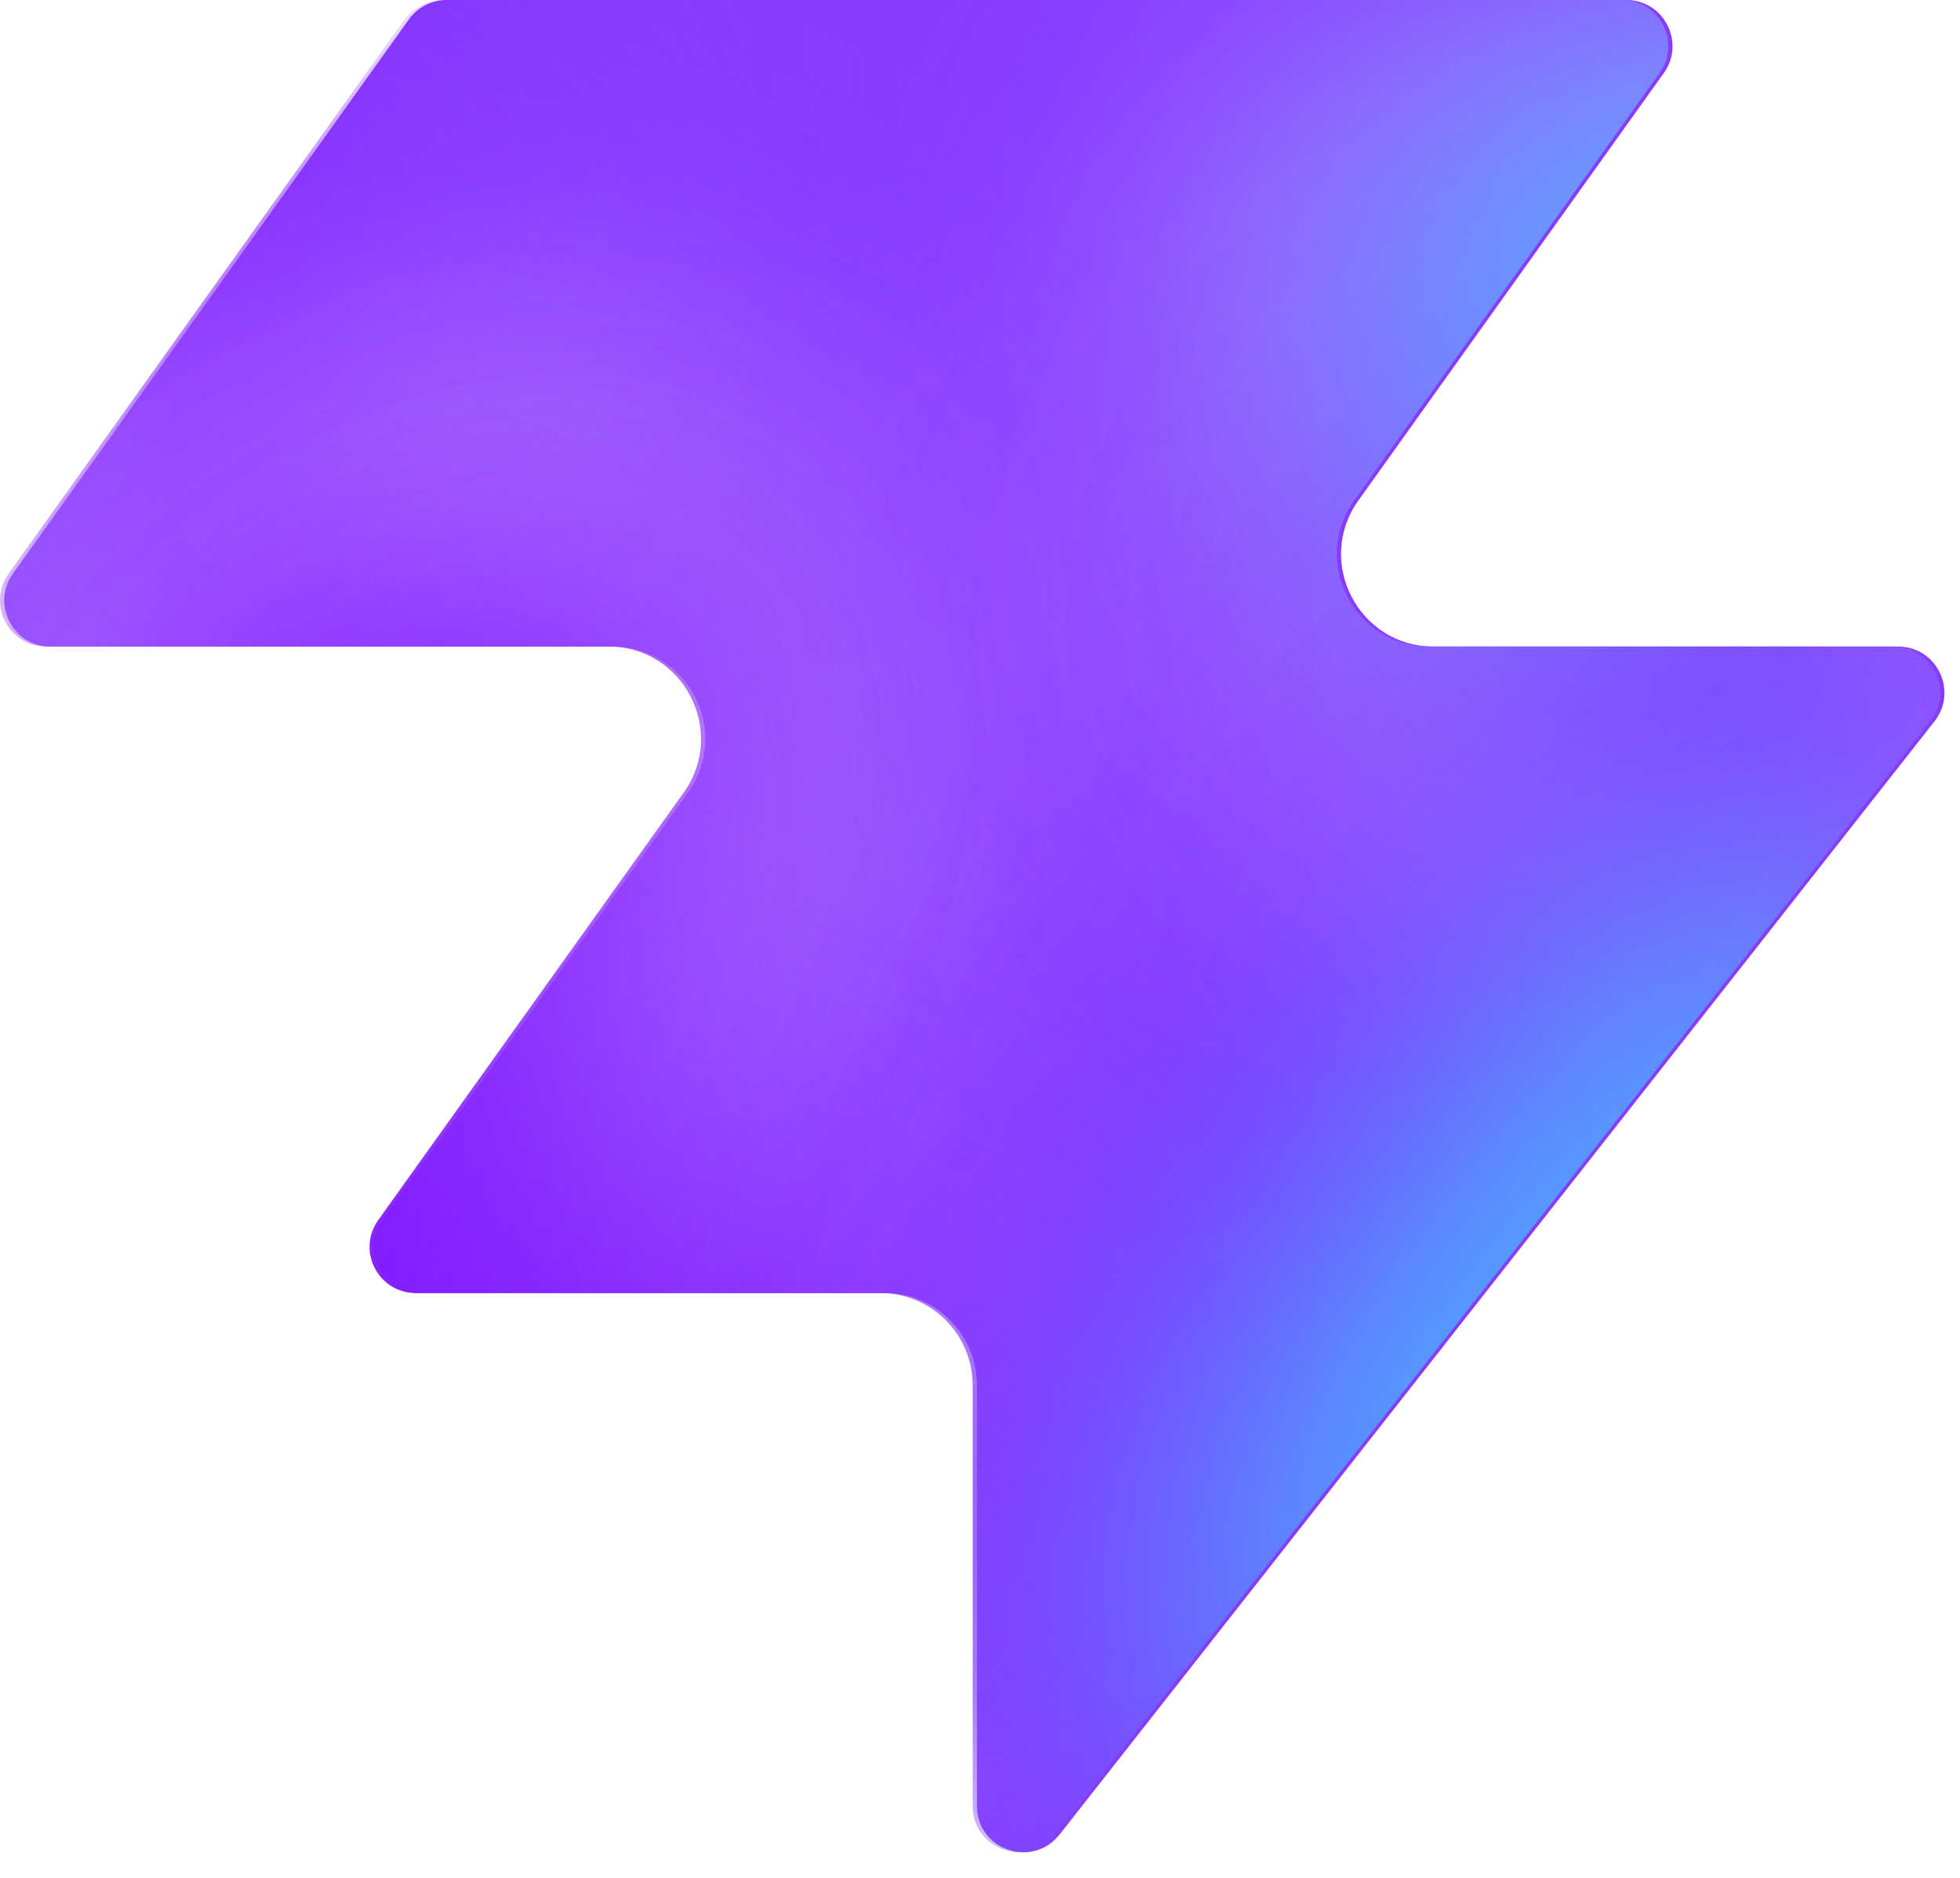
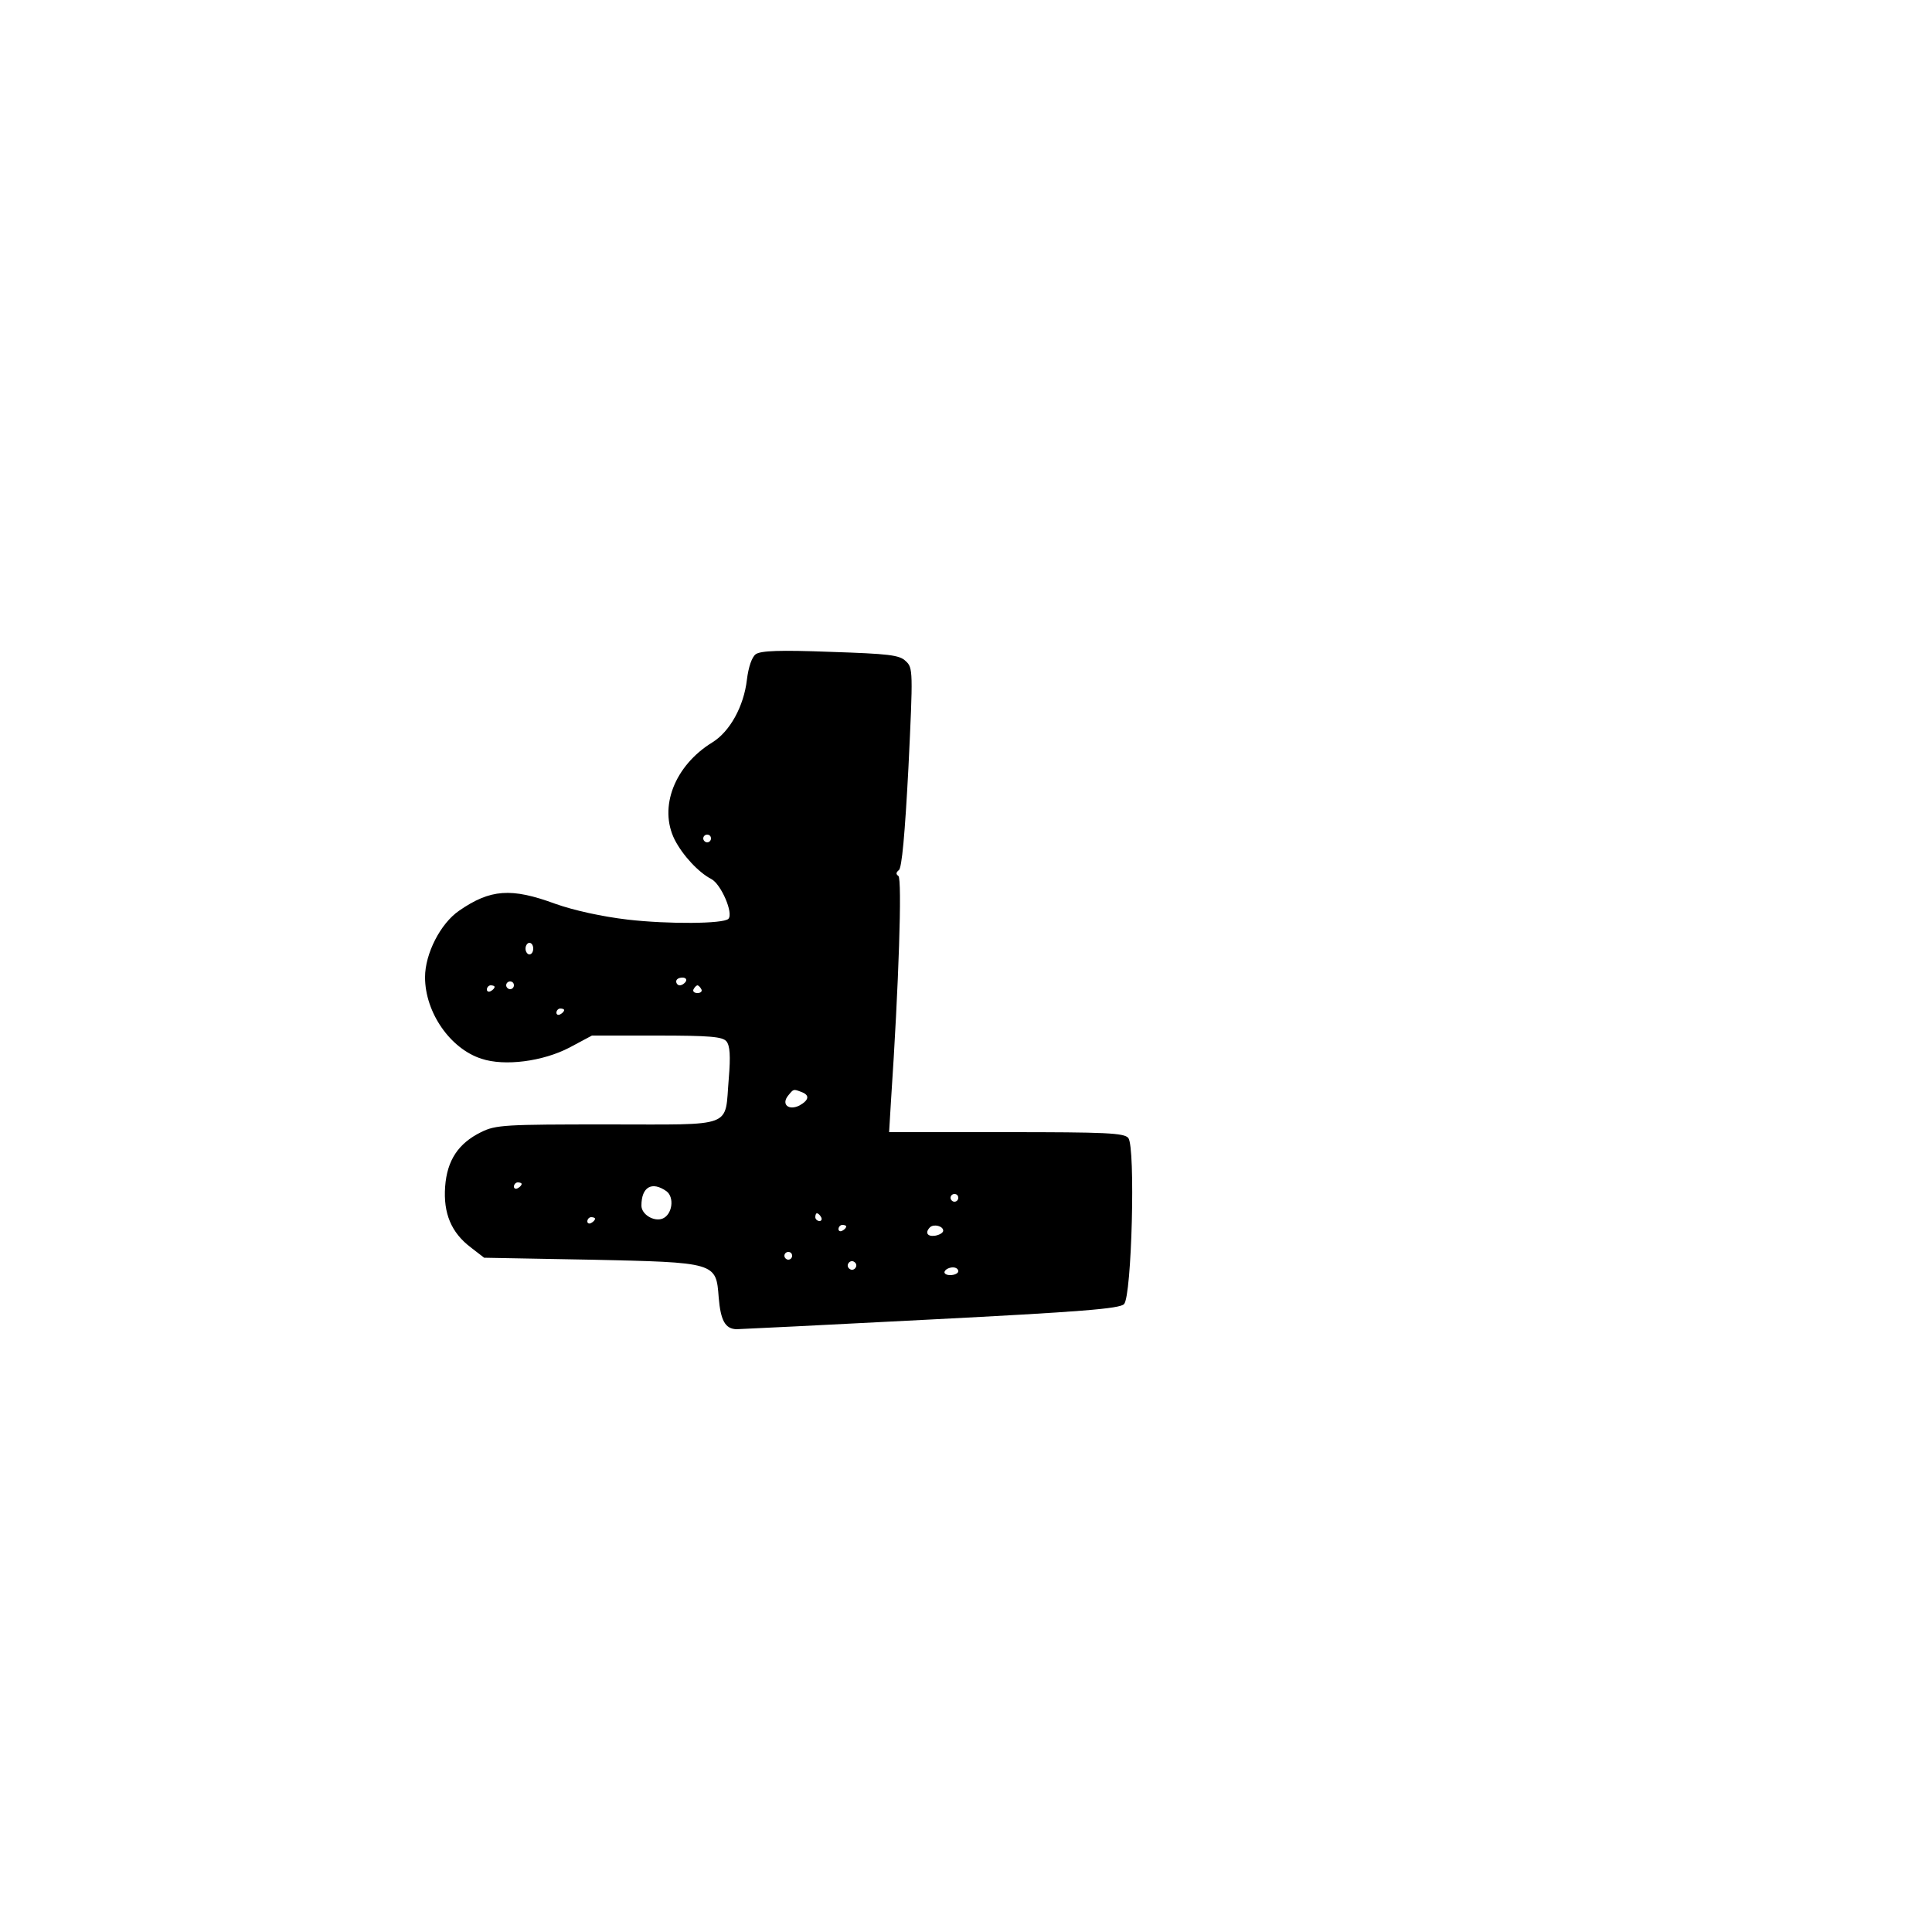
- <svg xmlns="http://www.w3.org/2000/svg" width="48" height="46" fill="none" viewBox="0 0 48 46">
-   <path fill="#863bff" d="M25.946 44.938c-.664.845-2.021.375-2.021-.698V33.937a2.26 2.26 0 0 0-2.262-2.262H10.287c-.92 0-1.456-1.04-.92-1.788l7.48-10.471c1.07-1.497 0-3.578-1.842-3.578H1.237c-.92 0-1.456-1.04-.92-1.788L10.013.474c.214-.297.556-.474.92-.474h28.894c.92 0 1.456 1.04.92 1.788l-7.48 10.471c-1.07 1.498 0 3.579 1.842 3.579h11.377c.943 0 1.473 1.088.89 1.83L25.947 44.94z" style="fill:#863bff;fill:color(display-p3 .525 .23 1);fill-opacity:1" />
-   <mask id="a" width="48" height="46" x="0" y="0" maskUnits="userSpaceOnUse" style="mask-type:alpha">
-     <path fill="#000" d="M25.842 44.938c-.664.844-2.021.375-2.021-.698V33.937a2.26 2.26 0 0 0-2.262-2.262H10.183c-.92 0-1.456-1.04-.92-1.788l7.48-10.471c1.07-1.498 0-3.579-1.842-3.579H1.133c-.92 0-1.456-1.04-.92-1.787L9.91.473c.214-.297.556-.474.92-.474h28.894c.92 0 1.456 1.04.92 1.788l-7.48 10.471c-1.07 1.498 0 3.578 1.842 3.578h11.377c.943 0 1.473 1.088.89 1.832L25.843 44.94z" style="fill:#000;fill-opacity:1" />
-   </mask>
-   <g mask="url(#a)">
-     <g filter="url(#b)">
-       <ellipse cx="5.508" cy="14.704" fill="#ede6ff" rx="5.508" ry="14.704" style="fill:#ede6ff;fill:color(display-p3 .927 .903 1);fill-opacity:1" transform="matrix(.00324 1 1 -.00324 -4.47 31.516)" />
-     </g>
-     <g filter="url(#c)">
-       <ellipse cx="10.399" cy="29.851" fill="#ede6ff" rx="10.399" ry="29.851" style="fill:#ede6ff;fill:color(display-p3 .927 .903 1);fill-opacity:1" transform="matrix(.00324 1 1 -.00324 -39.328 7.883)" />
-     </g>
-     <g filter="url(#d)">
-       <ellipse cx="5.508" cy="30.487" fill="#7e14ff" rx="5.508" ry="30.487" style="fill:#7e14ff;fill:color(display-p3 .492 .077 1);fill-opacity:1" transform="rotate(89.814 -25.913 -14.639)scale(1 -1)" />
-     </g>
-     <g filter="url(#e)">
-       <ellipse cx="5.508" cy="30.599" fill="#7e14ff" rx="5.508" ry="30.599" style="fill:#7e14ff;fill:color(display-p3 .492 .077 1);fill-opacity:1" transform="rotate(89.814 -32.644 -3.334)scale(1 -1)" />
-     </g>
-     <g filter="url(#f)">
-       <ellipse cx="5.508" cy="30.599" fill="#7e14ff" rx="5.508" ry="30.599" style="fill:#7e14ff;fill:color(display-p3 .492 .077 1);fill-opacity:1" transform="matrix(.00324 1 1 -.00324 -34.34 30.47)" />
-     </g>
-     <g filter="url(#g)">
-       <ellipse cx="14.072" cy="22.078" fill="#ede6ff" rx="14.072" ry="22.078" style="fill:#ede6ff;fill:color(display-p3 .927 .903 1);fill-opacity:1" transform="rotate(93.35 24.506 48.493)scale(-1 1)" />
-     </g>
-     <g filter="url(#h)">
-       <ellipse cx="3.47" cy="21.501" fill="#7e14ff" rx="3.47" ry="21.501" style="fill:#7e14ff;fill:color(display-p3 .492 .077 1);fill-opacity:1" transform="rotate(89.009 28.708 47.59)scale(-1 1)" />
-     </g>
-     <g filter="url(#i)">
-       <ellipse cx="3.47" cy="21.501" fill="#7e14ff" rx="3.47" ry="21.501" style="fill:#7e14ff;fill:color(display-p3 .492 .077 1);fill-opacity:1" transform="rotate(89.009 28.708 47.59)scale(-1 1)" />
-     </g>
-     <g filter="url(#j)">
-       <ellipse cx=".387" cy="8.972" fill="#7e14ff" rx="4.407" ry="29.108" style="fill:#7e14ff;fill:color(display-p3 .492 .077 1);fill-opacity:1" transform="rotate(39.51 .387 8.972)" />
-     </g>
-     <g filter="url(#k)">
-       <ellipse cx="47.523" cy="-6.092" fill="#7e14ff" rx="4.407" ry="29.108" style="fill:#7e14ff;fill:color(display-p3 .492 .077 1);fill-opacity:1" transform="rotate(37.892 47.523 -6.092)" />
-     </g>
-     <g filter="url(#l)">
-       <ellipse cx="41.412" cy="6.333" fill="#47bfff" rx="5.971" ry="9.665" style="fill:#47bfff;fill:color(display-p3 .28 .748 1);fill-opacity:1" transform="rotate(37.892 41.412 6.333)" />
-     </g>
-     <g filter="url(#m)">
-       <ellipse cx="-1.879" cy="38.332" fill="#7e14ff" rx="4.407" ry="29.108" style="fill:#7e14ff;fill:color(display-p3 .492 .077 1);fill-opacity:1" transform="rotate(37.892 -1.88 38.332)" />
-     </g>
-     <g filter="url(#n)">
-       <ellipse cx="-1.879" cy="38.332" fill="#7e14ff" rx="4.407" ry="29.108" style="fill:#7e14ff;fill:color(display-p3 .492 .077 1);fill-opacity:1" transform="rotate(37.892 -1.88 38.332)" />
-     </g>
-     <g filter="url(#o)">
-       <ellipse cx="35.651" cy="29.907" fill="#7e14ff" rx="4.407" ry="29.108" style="fill:#7e14ff;fill:color(display-p3 .492 .077 1);fill-opacity:1" transform="rotate(37.892 35.651 29.907)" />
-     </g>
-     <g filter="url(#p)">
-       <ellipse cx="38.418" cy="32.4" fill="#47bfff" rx="5.971" ry="15.297" style="fill:#47bfff;fill:color(display-p3 .28 .748 1);fill-opacity:1" transform="rotate(37.892 38.418 32.4)" />
-     </g>
+ <svg xmlns="http://www.w3.org/2000/svg" version="1.0" width="500pt" height="500pt" viewBox="0 0 500 500" preserveAspectRatio="xMidYMid meet">
+   <g transform="translate(0,500) scale(0.1,-0.1)" fill="#000000" stroke="none">
+     <path d="M1956 3307 c-10 -7 -19 -33 -23 -66 -8 -69 -44 -134 -89 -162 -98 -60 -140 -168 -98 -252 21 -41 62 -85 95 -102 25 -13 58 -89 44 -103 -13 -13 -155 -14 -260 -2 -68 8 -140 24 -188 41 -114 42 -168 38 -249 -18 -48 -33 -88 -111 -88 -172 0 -91 65 -185 146 -211 60 -20 159 -7 228 29 l58 31 168 0 c138 0 170 -3 180 -15 9 -11 11 -37 6 -97 -11 -129 19 -118 -313 -118 -266 0 -290 -1 -328 -20 -59 -29 -88 -73 -93 -141 -5 -69 16 -119 66 -157 l35 -27 271 -5 c331 -7 329 -7 336 -98 5 -60 17 -81 46 -82 6 0 231 11 500 25 389 20 492 28 503 40 20 20 30 407 11 430 -11 13 -58 15 -316 15 l-303 0 5 83 c20 298 29 573 19 580 -7 5 -6 9 1 15 8 4 16 95 25 265 12 250 12 259 -7 276 -16 16 -44 19 -195 24 -131 5 -180 3 -193 -6z m-116 -477 c0 -5 -4 -10 -10 -10 -5 0 -10 5 -10 10 0 6 5 10 10 10 6 0 10 -4 10 -10z m-460 -285 c0 -8 -4 -15 -10 -15 -5 0 -10 7 -10 15 0 8 5 15 10 15 6 0 10 -7 10 -15z m395 -85 c-3 -5 -10 -10 -16 -10 -5 0 -9 5 -9 10 0 6 7 10 16 10 8 0 12 -4 9 -10z m-445 -10 c0 -5 -4 -10 -10 -10 -5 0 -10 5 -10 10 0 6 5 10 10 10 6 0 10 -4 10 -10z m-50 -4 c0 -3 -4 -8 -10 -11 -5 -3 -10 -1 -10 4 0 6 5 11 10 11 6 0 10 -2 10 -4z m535 -6 c3 -5 -1 -10 -10 -10 -9 0 -13 5 -10 10 3 6 8 10 10 10 2 0 7 -4 10 -10z m-355 -54 c0 -3 -4 -8 -10 -11 -5 -3 -10 -1 -10 4 0 6 5 11 10 11 6 0 10 -2 10 -4z m614 -212 c22 -8 20 -21 -5 -35 -28 -14 -48 3 -29 26 14 17 13 17 34 9z m-724 -238 c0 -3 -4 -8 -10 -11 -5 -3 -10 -1 -10 4 0 6 5 11 10 11 6 0 10 -2 10 -4z m375 -19 c21 -16 15 -61 -11 -71 -22 -8 -54 11 -54 34 0 48 27 64 65 37z m755 -17 c0 -5 -4 -10 -10 -10 -5 0 -10 5 -10 10 0 6 5 10 10 10 6 0 10 -4 10 -10z m-355 -50 c3 -5 1 -10 -4 -10 -6 0 -11 5 -11 10 0 6 2 10 4 10 3 0 8 -4 11 -10z m-585 -4 c0 -3 -4 -8 -10 -11 -5 -3 -10 -1 -10 4 0 6 5 11 10 11 6 0 10 -2 10 -4z m650 -20 c0 -3 -4 -8 -10 -11 -5 -3 -10 -1 -10 4 0 6 5 11 10 11 6 0 10 -2 10 -4z m251 -11 c0 -5 -9 -11 -21 -13 -20 -3 -27 8 -13 22 10 9 34 3 34 -9z m-391 -65 c0 -5 -4 -10 -10 -10 -5 0 -10 5 -10 10 0 6 5 10 10 10 6 0 10 -4 10 -10z m164 -31 c-3 -5 -10 -7 -15 -3 -5 3 -7 10 -3 15 3 5 10 7 15 3 5 -3 7 -10 3 -15z m266 -9 c0 -5 -9 -10 -21 -10 -11 0 -17 5 -14 10 3 6 13 10 21 10 8 0 14 -4 14 -10z" />
  </g>
-   <defs>
-     <filter id="b" width="60.045" height="41.654" x="-19.77" y="16.149" color-interpolation-filters="sRGB" filterUnits="userSpaceOnUse">
-       <feFlood flood-opacity="0" result="BackgroundImageFix" />
-       <feBlend in="SourceGraphic" in2="BackgroundImageFix" result="shape" />
-       <feGaussianBlur result="effect1_foregroundBlur_2002_17158" stdDeviation="7.659" />
-     </filter>
-     <filter id="c" width="90.34" height="51.437" x="-54.613" y="-7.533" color-interpolation-filters="sRGB" filterUnits="userSpaceOnUse">
-       <feFlood flood-opacity="0" result="BackgroundImageFix" />
-       <feBlend in="SourceGraphic" in2="BackgroundImageFix" result="shape" />
-       <feGaussianBlur result="effect1_foregroundBlur_2002_17158" stdDeviation="7.659" />
-     </filter>
-     <filter id="d" width="79.355" height="29.4" x="-49.64" y="2.03" color-interpolation-filters="sRGB" filterUnits="userSpaceOnUse">
-       <feFlood flood-opacity="0" result="BackgroundImageFix" />
-       <feBlend in="SourceGraphic" in2="BackgroundImageFix" result="shape" />
-       <feGaussianBlur result="effect1_foregroundBlur_2002_17158" stdDeviation="4.596" />
-     </filter>
-     <filter id="e" width="79.579" height="29.4" x="-45.045" y="20.029" color-interpolation-filters="sRGB" filterUnits="userSpaceOnUse">
-       <feFlood flood-opacity="0" result="BackgroundImageFix" />
-       <feBlend in="SourceGraphic" in2="BackgroundImageFix" result="shape" />
-       <feGaussianBlur result="effect1_foregroundBlur_2002_17158" stdDeviation="4.596" />
-     </filter>
-     <filter id="f" width="79.579" height="29.4" x="-43.513" y="21.178" color-interpolation-filters="sRGB" filterUnits="userSpaceOnUse">
-       <feFlood flood-opacity="0" result="BackgroundImageFix" />
-       <feBlend in="SourceGraphic" in2="BackgroundImageFix" result="shape" />
-       <feGaussianBlur result="effect1_foregroundBlur_2002_17158" stdDeviation="4.596" />
-     </filter>
-     <filter id="g" width="74.749" height="58.852" x="15.756" y="-17.901" color-interpolation-filters="sRGB" filterUnits="userSpaceOnUse">
-       <feFlood flood-opacity="0" result="BackgroundImageFix" />
-       <feBlend in="SourceGraphic" in2="BackgroundImageFix" result="shape" />
-       <feGaussianBlur result="effect1_foregroundBlur_2002_17158" stdDeviation="7.659" />
-     </filter>
-     <filter id="h" width="61.377" height="25.362" x="23.548" y="2.284" color-interpolation-filters="sRGB" filterUnits="userSpaceOnUse">
-       <feFlood flood-opacity="0" result="BackgroundImageFix" />
-       <feBlend in="SourceGraphic" in2="BackgroundImageFix" result="shape" />
-       <feGaussianBlur result="effect1_foregroundBlur_2002_17158" stdDeviation="4.596" />
-     </filter>
-     <filter id="i" width="61.377" height="25.362" x="23.548" y="2.284" color-interpolation-filters="sRGB" filterUnits="userSpaceOnUse">
-       <feFlood flood-opacity="0" result="BackgroundImageFix" />
-       <feBlend in="SourceGraphic" in2="BackgroundImageFix" result="shape" />
-       <feGaussianBlur result="effect1_foregroundBlur_2002_17158" stdDeviation="4.596" />
-     </filter>
-     <filter id="j" width="56.045" height="63.649" x="-27.636" y="-22.853" color-interpolation-filters="sRGB" filterUnits="userSpaceOnUse">
-       <feFlood flood-opacity="0" result="BackgroundImageFix" />
-       <feBlend in="SourceGraphic" in2="BackgroundImageFix" result="shape" />
-       <feGaussianBlur result="effect1_foregroundBlur_2002_17158" stdDeviation="4.596" />
-     </filter>
-     <filter id="k" width="54.814" height="64.646" x="20.116" y="-38.415" color-interpolation-filters="sRGB" filterUnits="userSpaceOnUse">
-       <feFlood flood-opacity="0" result="BackgroundImageFix" />
-       <feBlend in="SourceGraphic" in2="BackgroundImageFix" result="shape" />
-       <feGaussianBlur result="effect1_foregroundBlur_2002_17158" stdDeviation="4.596" />
-     </filter>
-     <filter id="l" width="33.541" height="35.313" x="24.641" y="-11.323" color-interpolation-filters="sRGB" filterUnits="userSpaceOnUse">
-       <feFlood flood-opacity="0" result="BackgroundImageFix" />
-       <feBlend in="SourceGraphic" in2="BackgroundImageFix" result="shape" />
-       <feGaussianBlur result="effect1_foregroundBlur_2002_17158" stdDeviation="4.596" />
-     </filter>
-     <filter id="m" width="54.814" height="64.646" x="-29.286" y="6.009" color-interpolation-filters="sRGB" filterUnits="userSpaceOnUse">
-       <feFlood flood-opacity="0" result="BackgroundImageFix" />
-       <feBlend in="SourceGraphic" in2="BackgroundImageFix" result="shape" />
-       <feGaussianBlur result="effect1_foregroundBlur_2002_17158" stdDeviation="4.596" />
-     </filter>
-     <filter id="n" width="54.814" height="64.646" x="-29.286" y="6.009" color-interpolation-filters="sRGB" filterUnits="userSpaceOnUse">
-       <feFlood flood-opacity="0" result="BackgroundImageFix" />
-       <feBlend in="SourceGraphic" in2="BackgroundImageFix" result="shape" />
-       <feGaussianBlur result="effect1_foregroundBlur_2002_17158" stdDeviation="4.596" />
-     </filter>
-     <filter id="o" width="54.814" height="64.646" x="8.244" y="-2.416" color-interpolation-filters="sRGB" filterUnits="userSpaceOnUse">
-       <feFlood flood-opacity="0" result="BackgroundImageFix" />
-       <feBlend in="SourceGraphic" in2="BackgroundImageFix" result="shape" />
-       <feGaussianBlur result="effect1_foregroundBlur_2002_17158" stdDeviation="4.596" />
-     </filter>
-     <filter id="p" width="39.409" height="43.623" x="18.713" y="10.588" color-interpolation-filters="sRGB" filterUnits="userSpaceOnUse">
-       <feFlood flood-opacity="0" result="BackgroundImageFix" />
-       <feBlend in="SourceGraphic" in2="BackgroundImageFix" result="shape" />
-       <feGaussianBlur result="effect1_foregroundBlur_2002_17158" stdDeviation="4.596" />
-     </filter>
-   </defs>
</svg>
